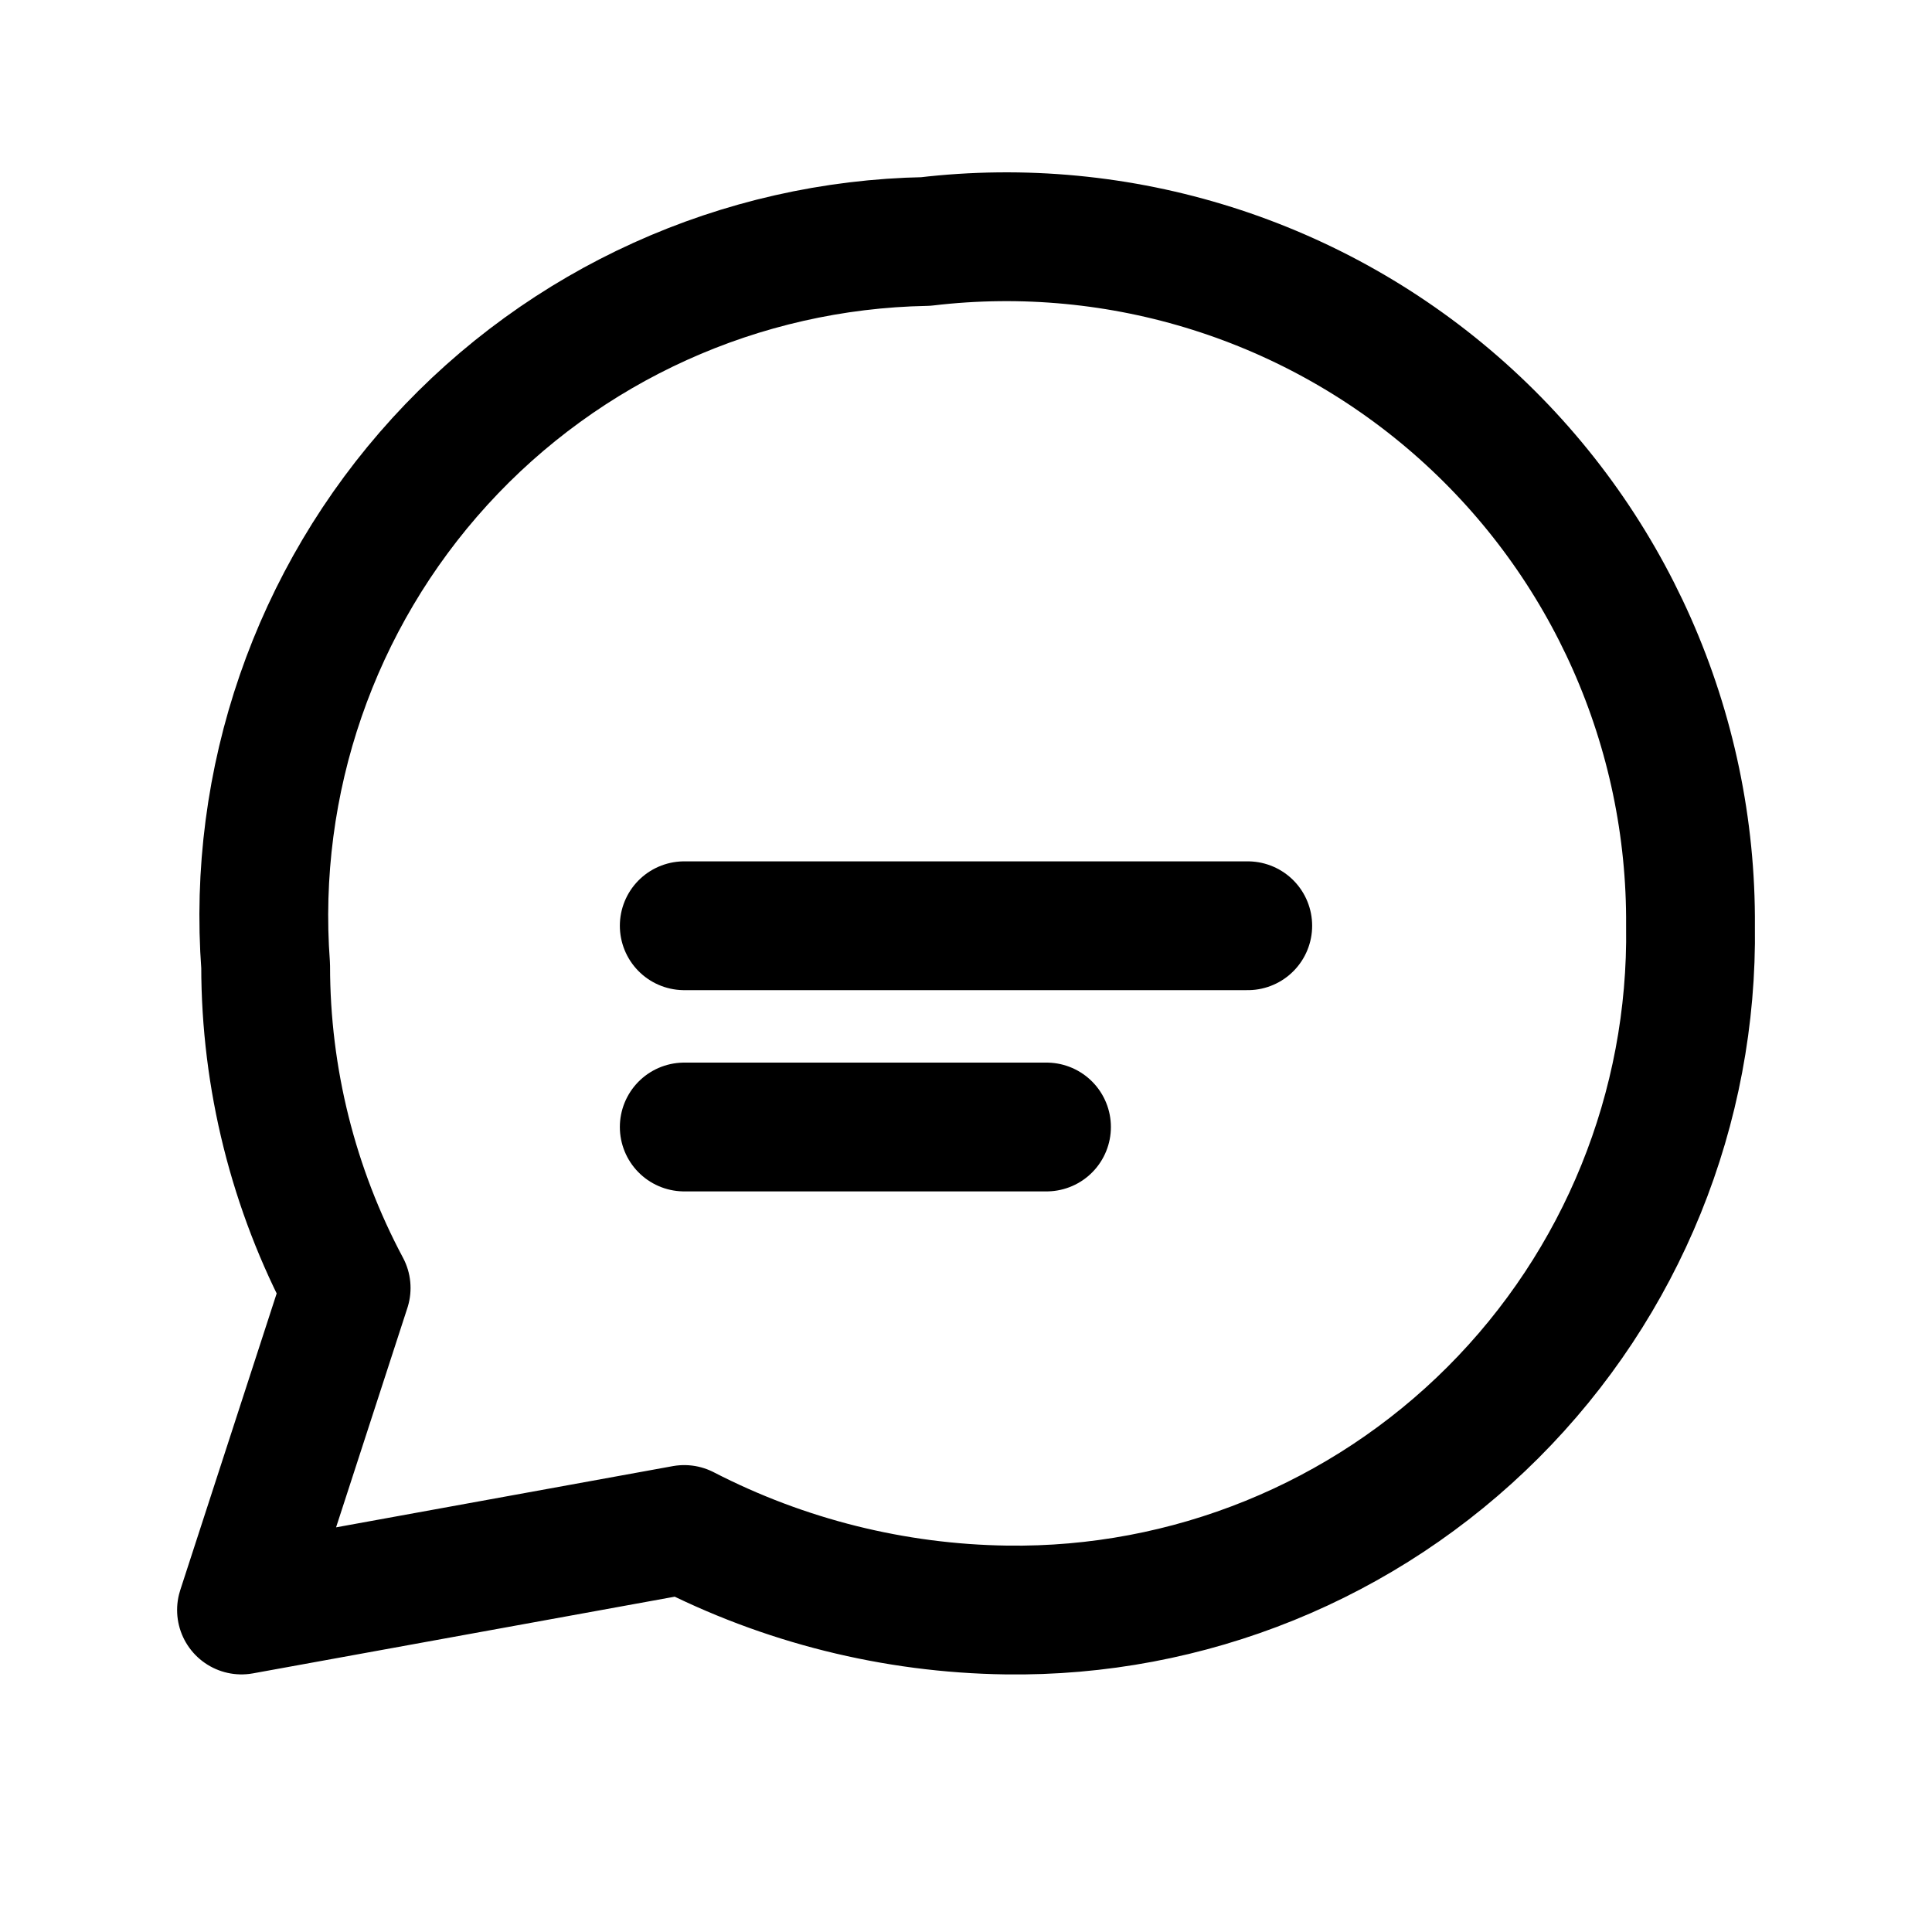
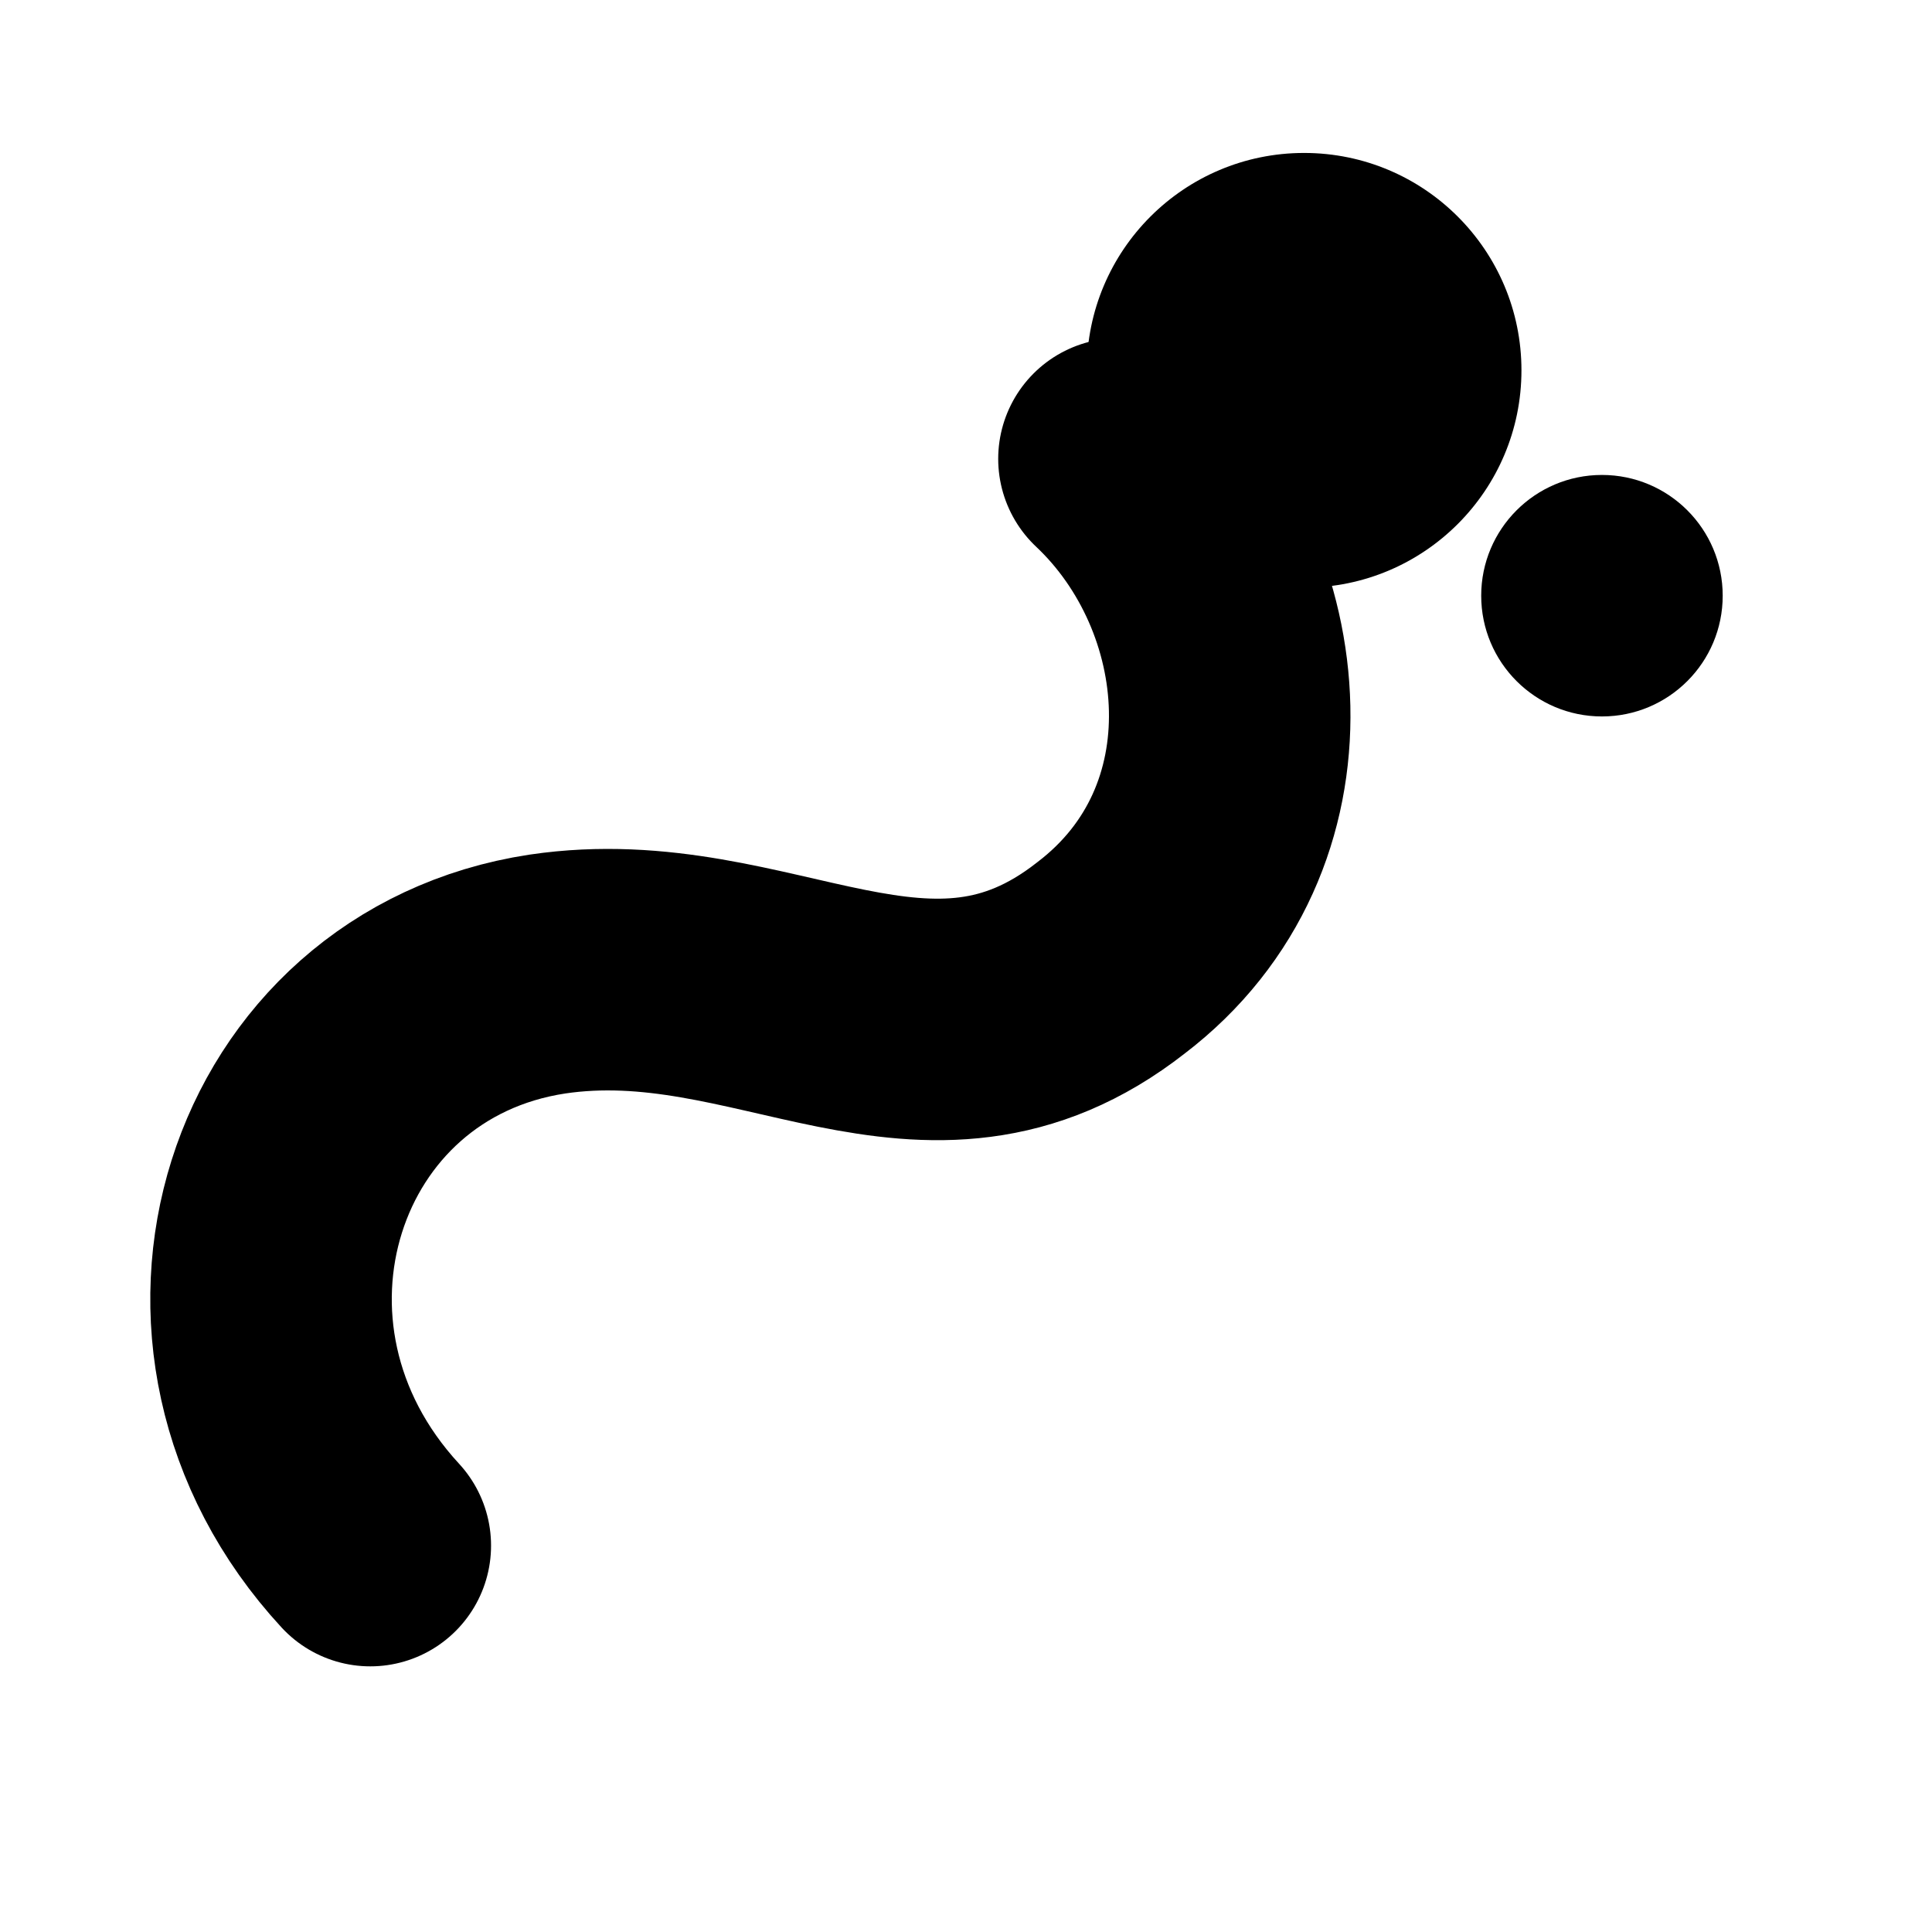
- <svg xmlns="http://www.w3.org/2000/svg" viewBox="0 0 24 24" width="24" height="24" fill="none" stroke="currentColor" stroke-width="1.6" stroke-linecap="round" stroke-linejoin="round">
-   <path d="M21 11.5a8.38 8.38 0 0 1-8.5 8.5 9 9 0 0 1-4-1L3 20l1.3-4a8.5 8.5 0 0 1-1-4A8.38 8.38 0 0 1 11.5 3a8.5 8.5 0 0 1 9.5 8.5z" />
-   <path d="M8.5 11.5h7" />
-   <path d="M8.5 14h4.5" />
+ <svg xmlns="http://www.w3.org/2000/svg" viewBox="0 0 24 24" width="24" height="24">
+   <path fill="none" stroke="currentColor" stroke-width="3" stroke-linecap="round" d="M4.6 19.2c-2.4-2.6-1.1-6.6 2.2-7.1 2.7-.4 4.7 1.6 7-.2 2.1-1.6 1.8-4.6.1-6.2" />
+   <circle cx="16.2" cy="4.6" r="2.7" fill="currentColor" />
+   <circle cx="19.9" cy="7.4" r="1.5" fill="currentColor" />
</svg>
